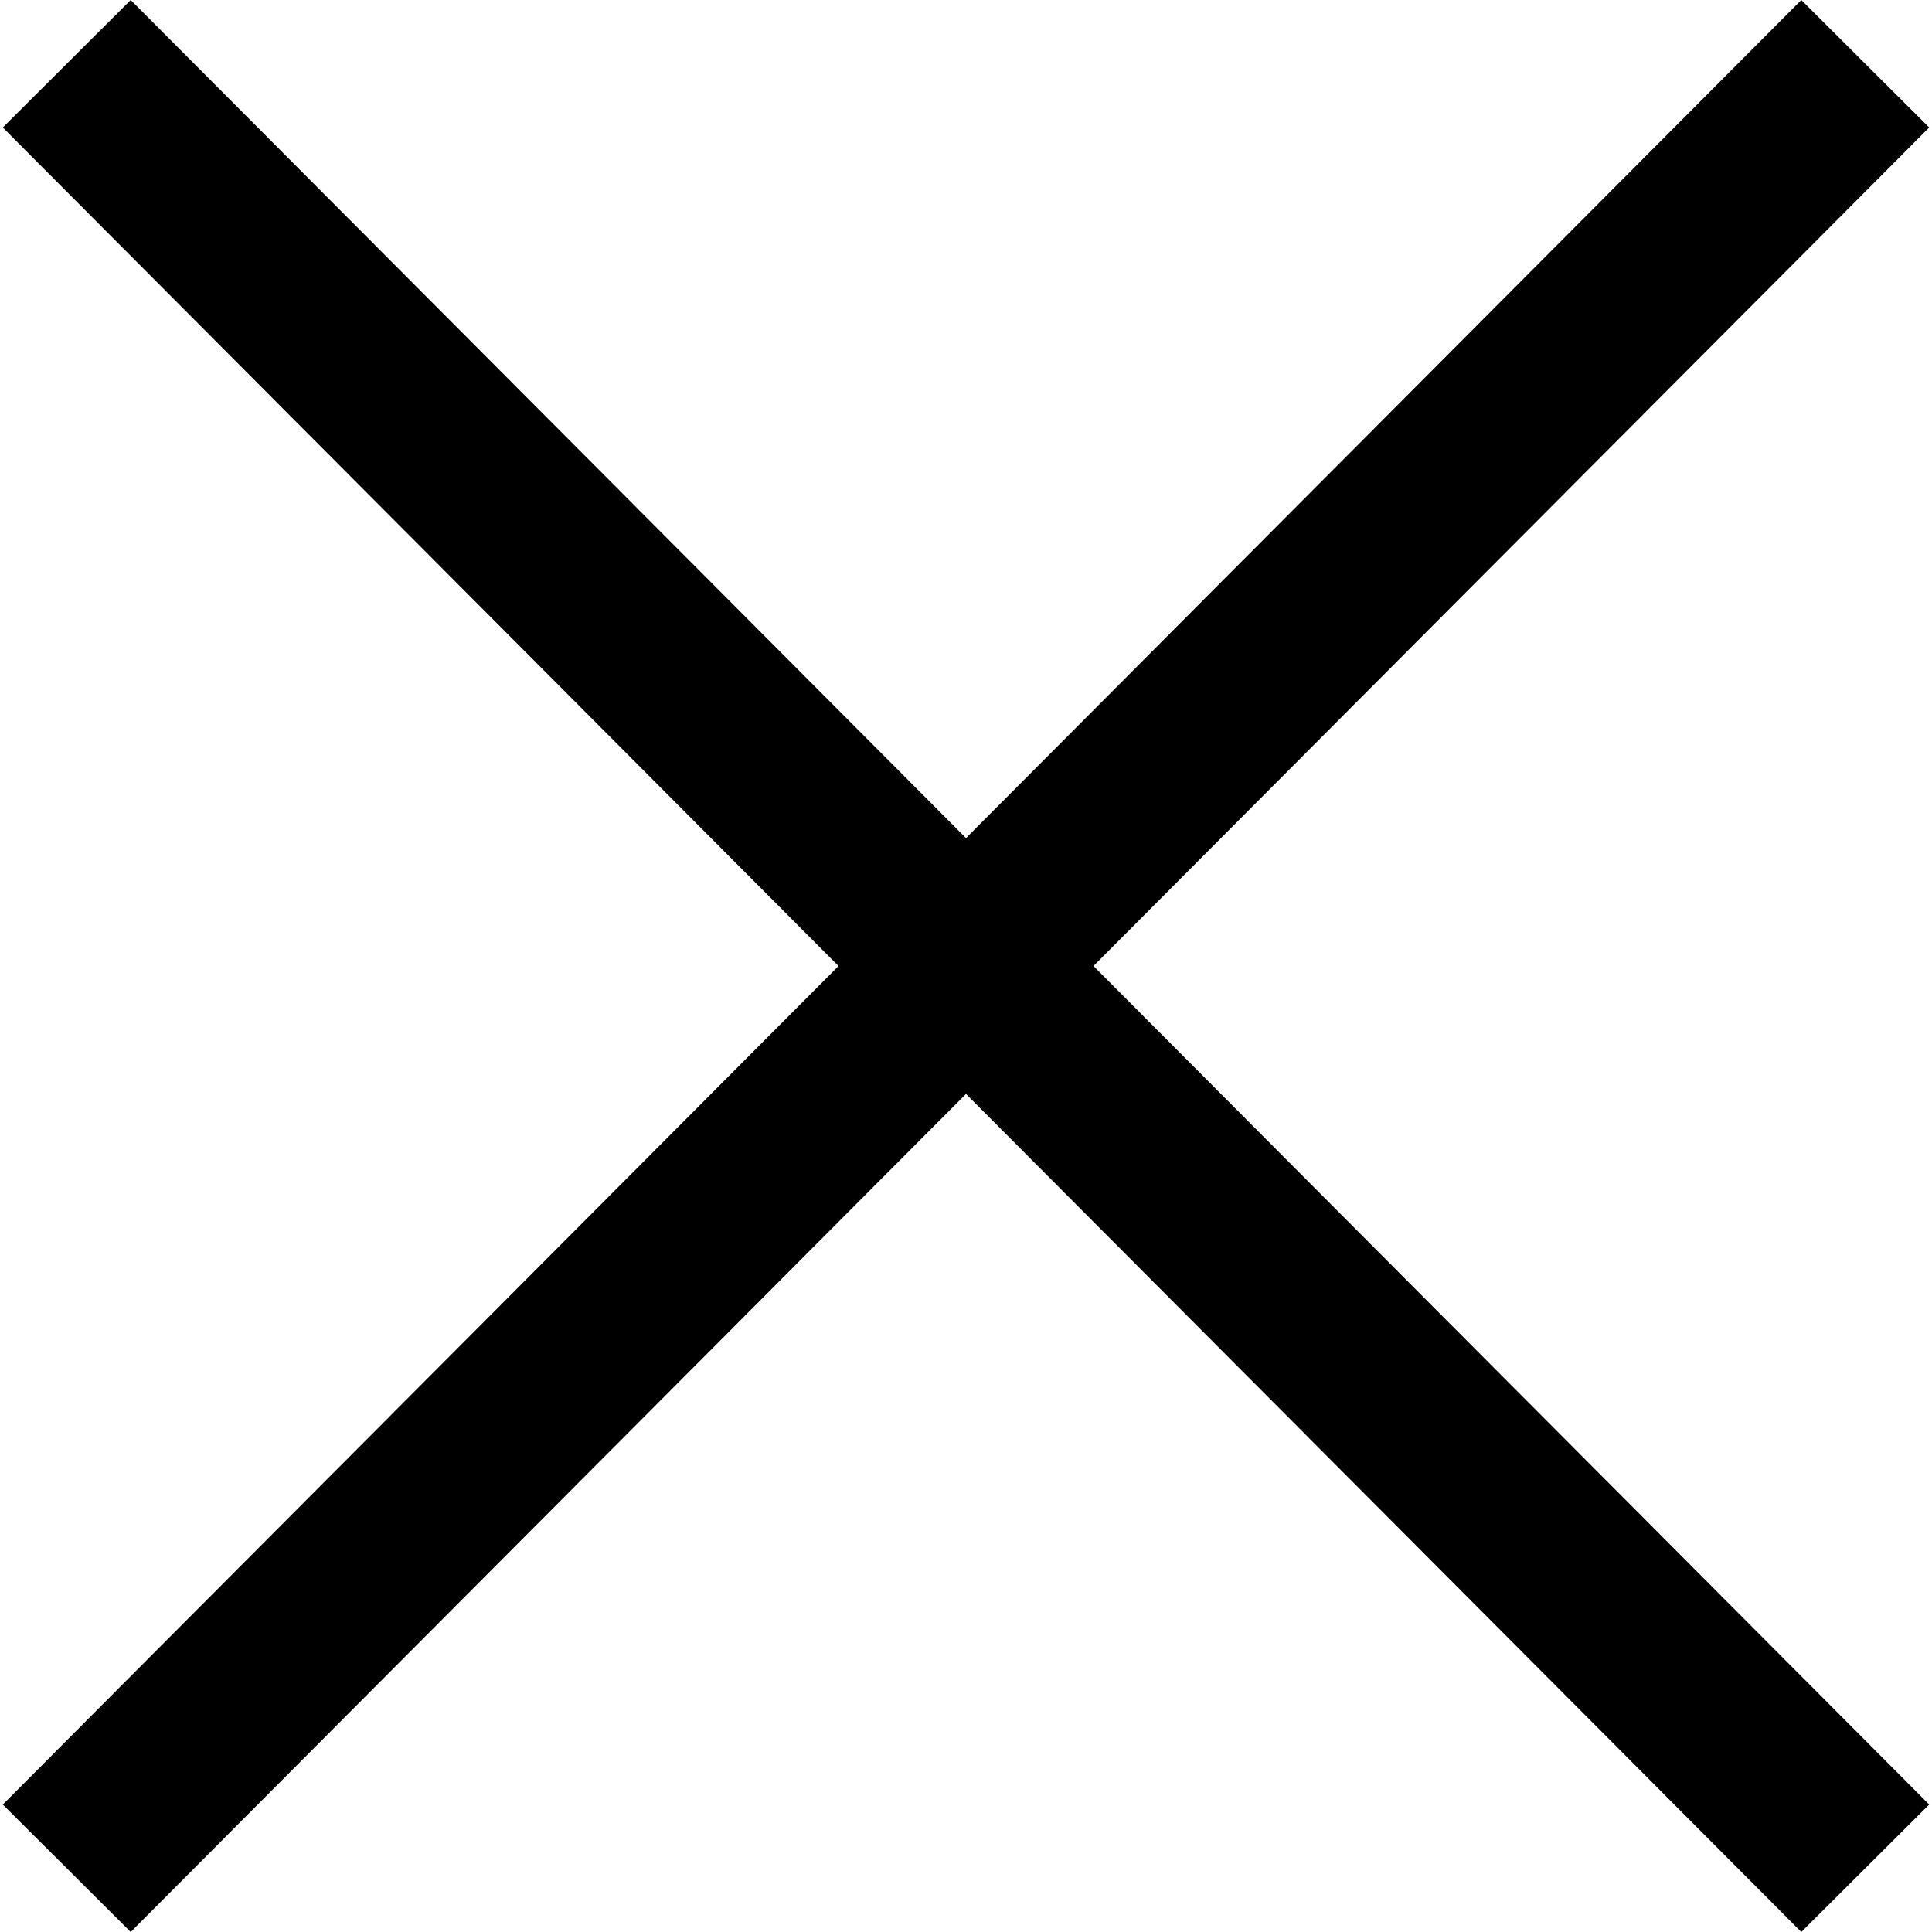
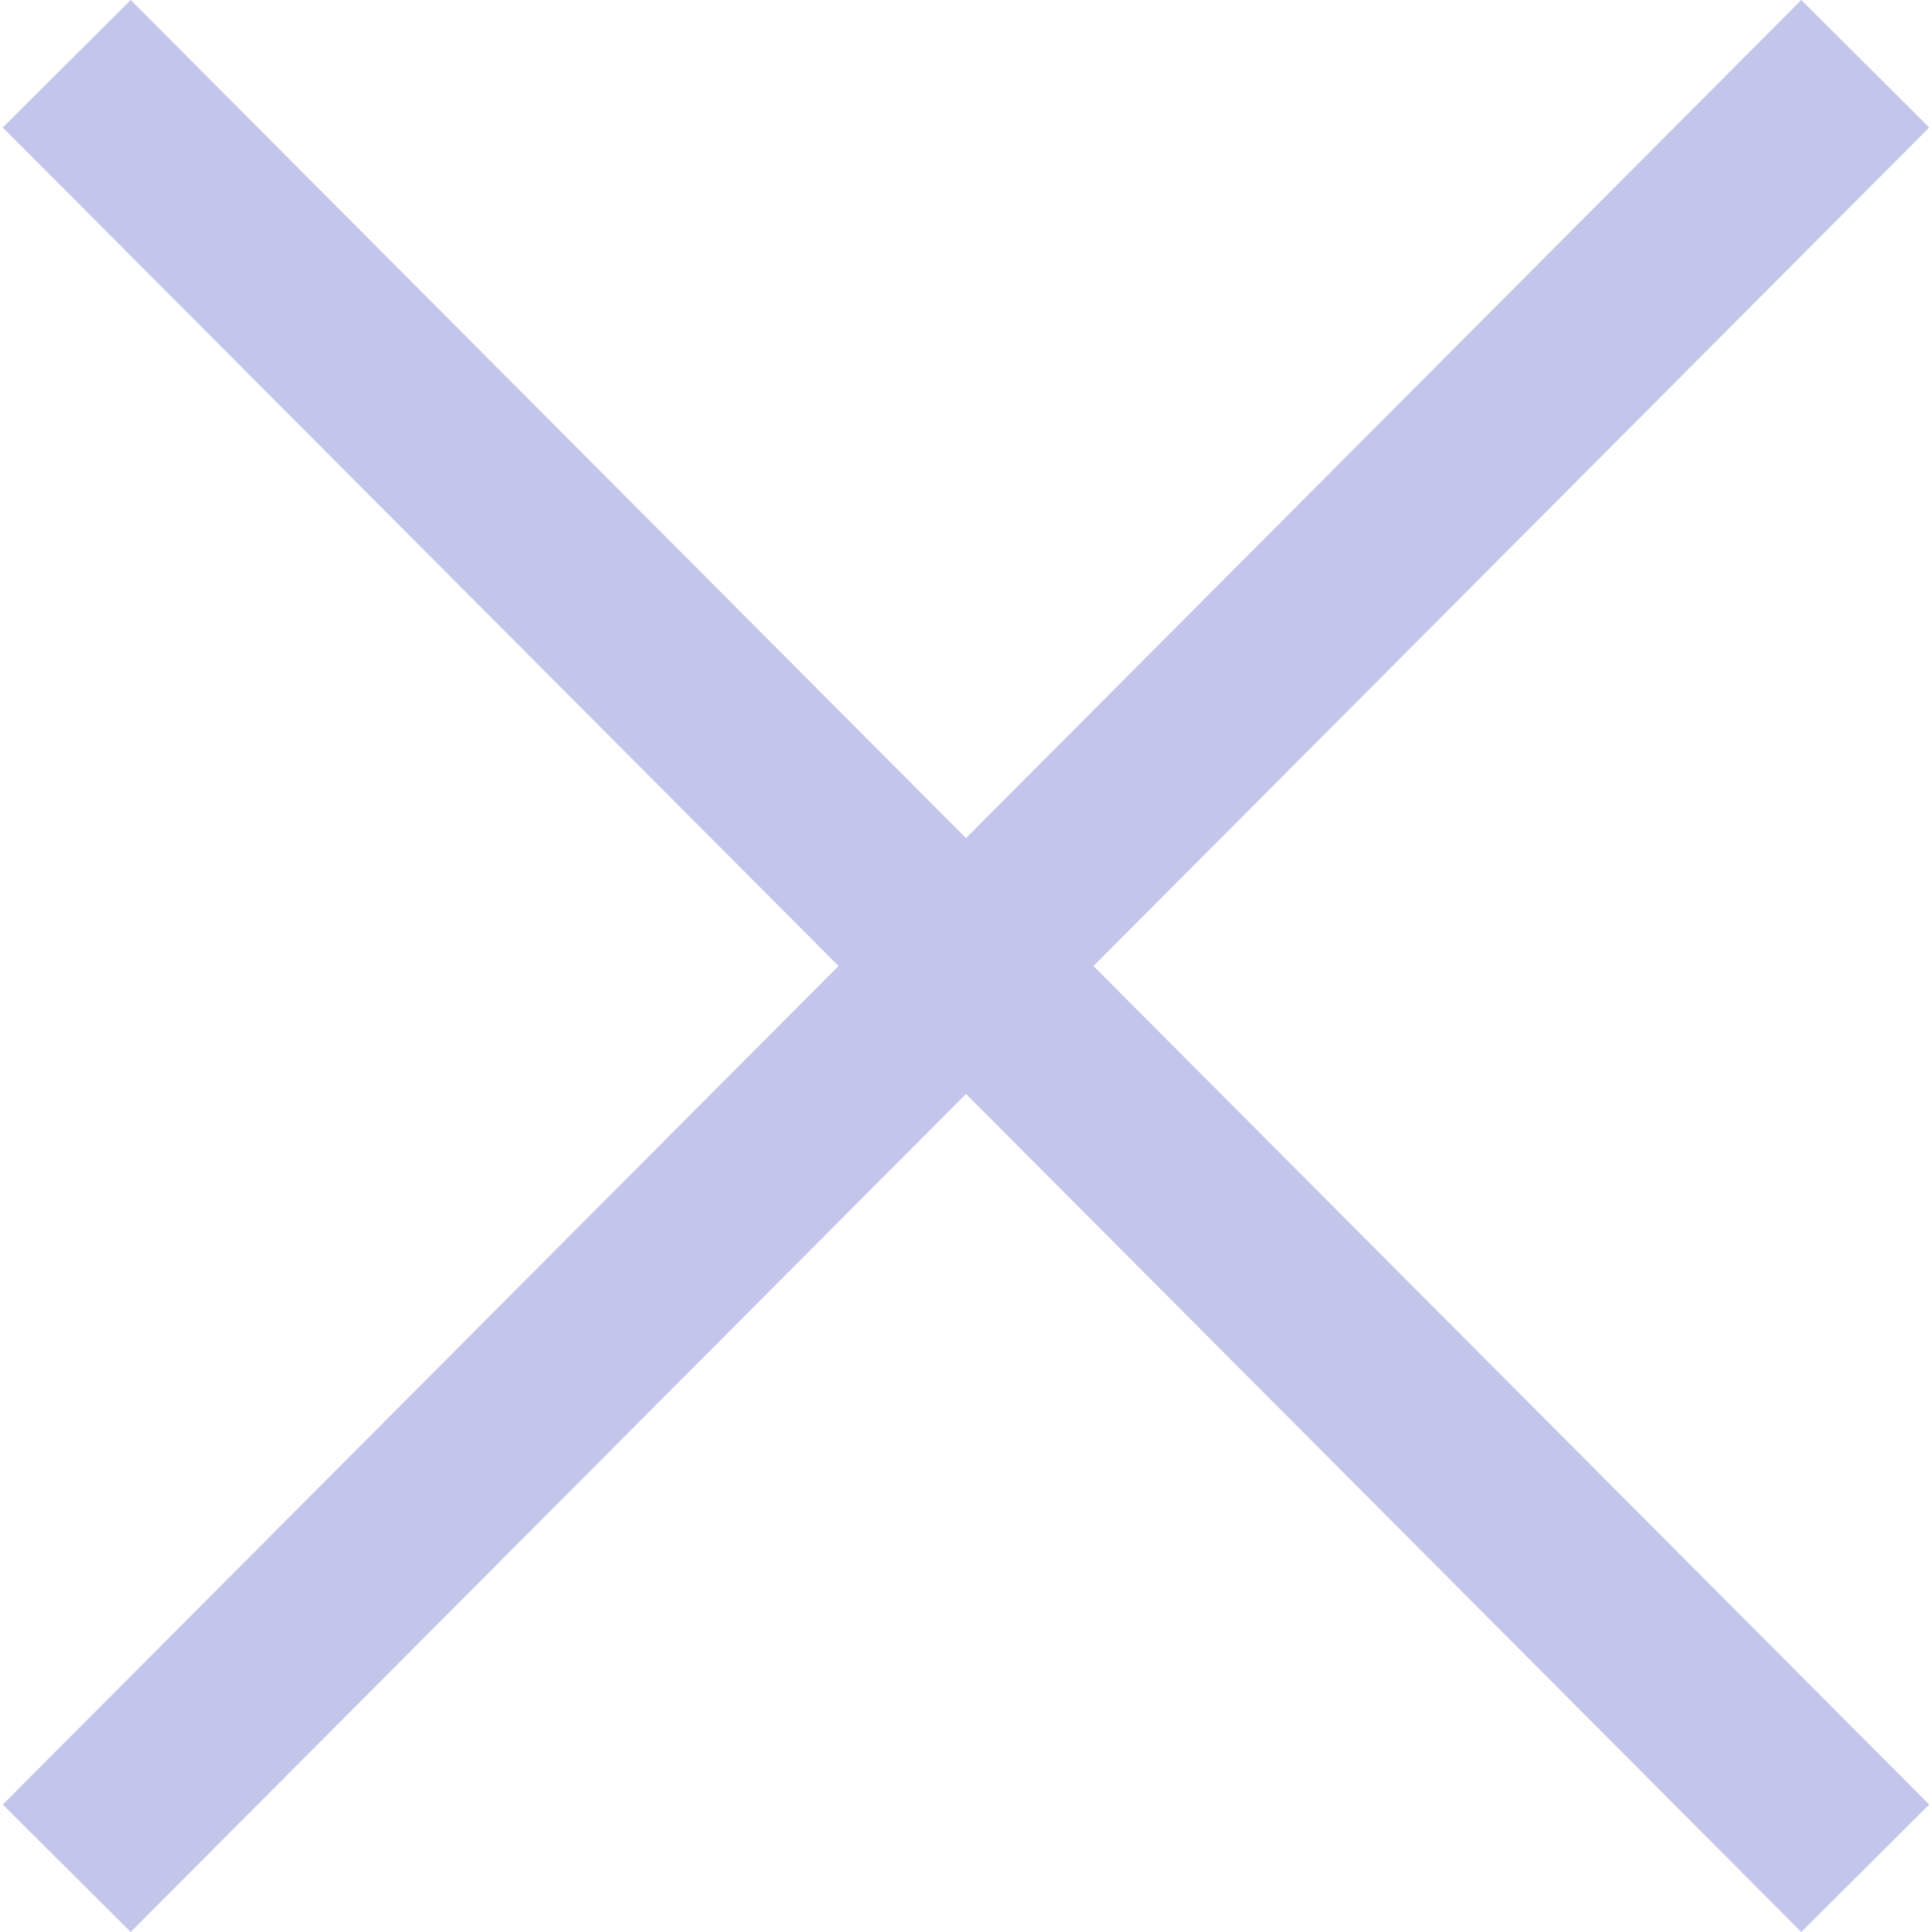
- <svg xmlns="http://www.w3.org/2000/svg" fill="#000000" height="800px" width="800px" version="1.1" id="Capa_1" viewBox="0 0 490 490" xml:space="preserve">
+ <svg xmlns="http://www.w3.org/2000/svg" fill="#c3c5eb" height="800px" width="800px" version="1.1" id="Capa_1" viewBox="0 0 490 490" xml:space="preserve">
  <polygon points="456.851,0 245,212.564 33.149,0 0.708,32.337 212.669,245.004 0.708,457.678 33.149,490 245,277.443 456.851,490   489.292,457.678 277.331,245.004 489.292,32.337 " />
</svg>
